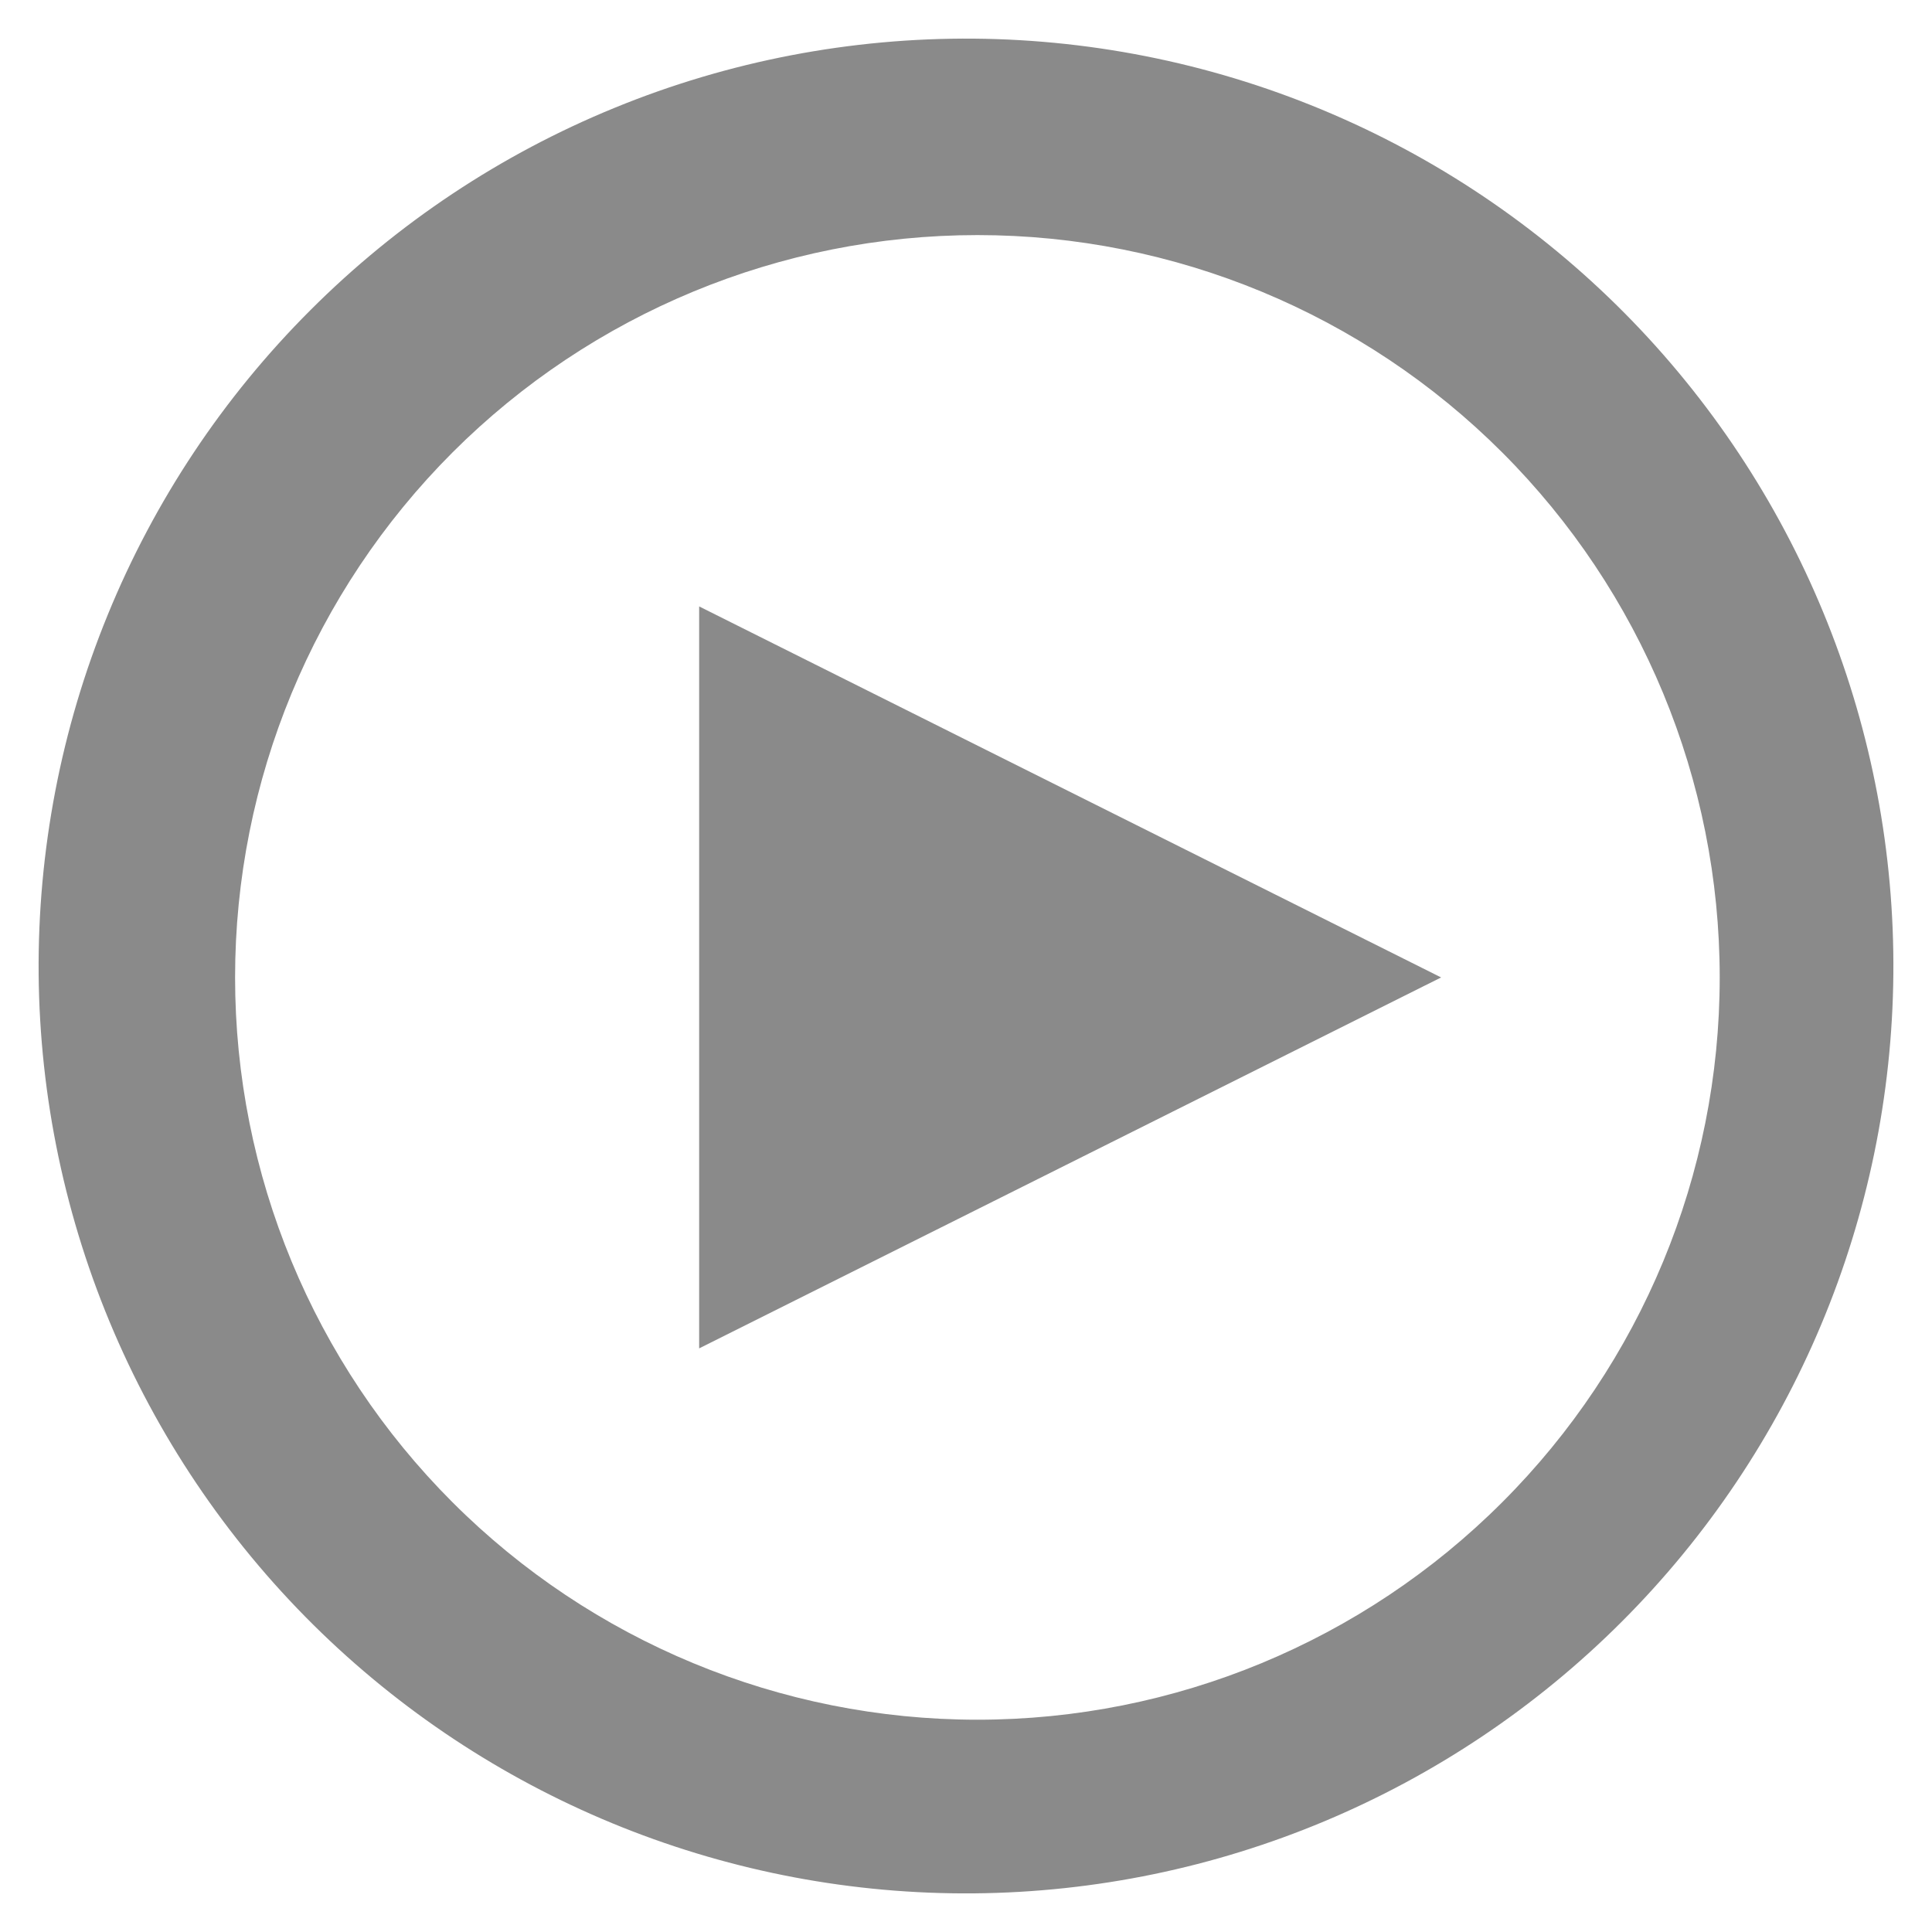
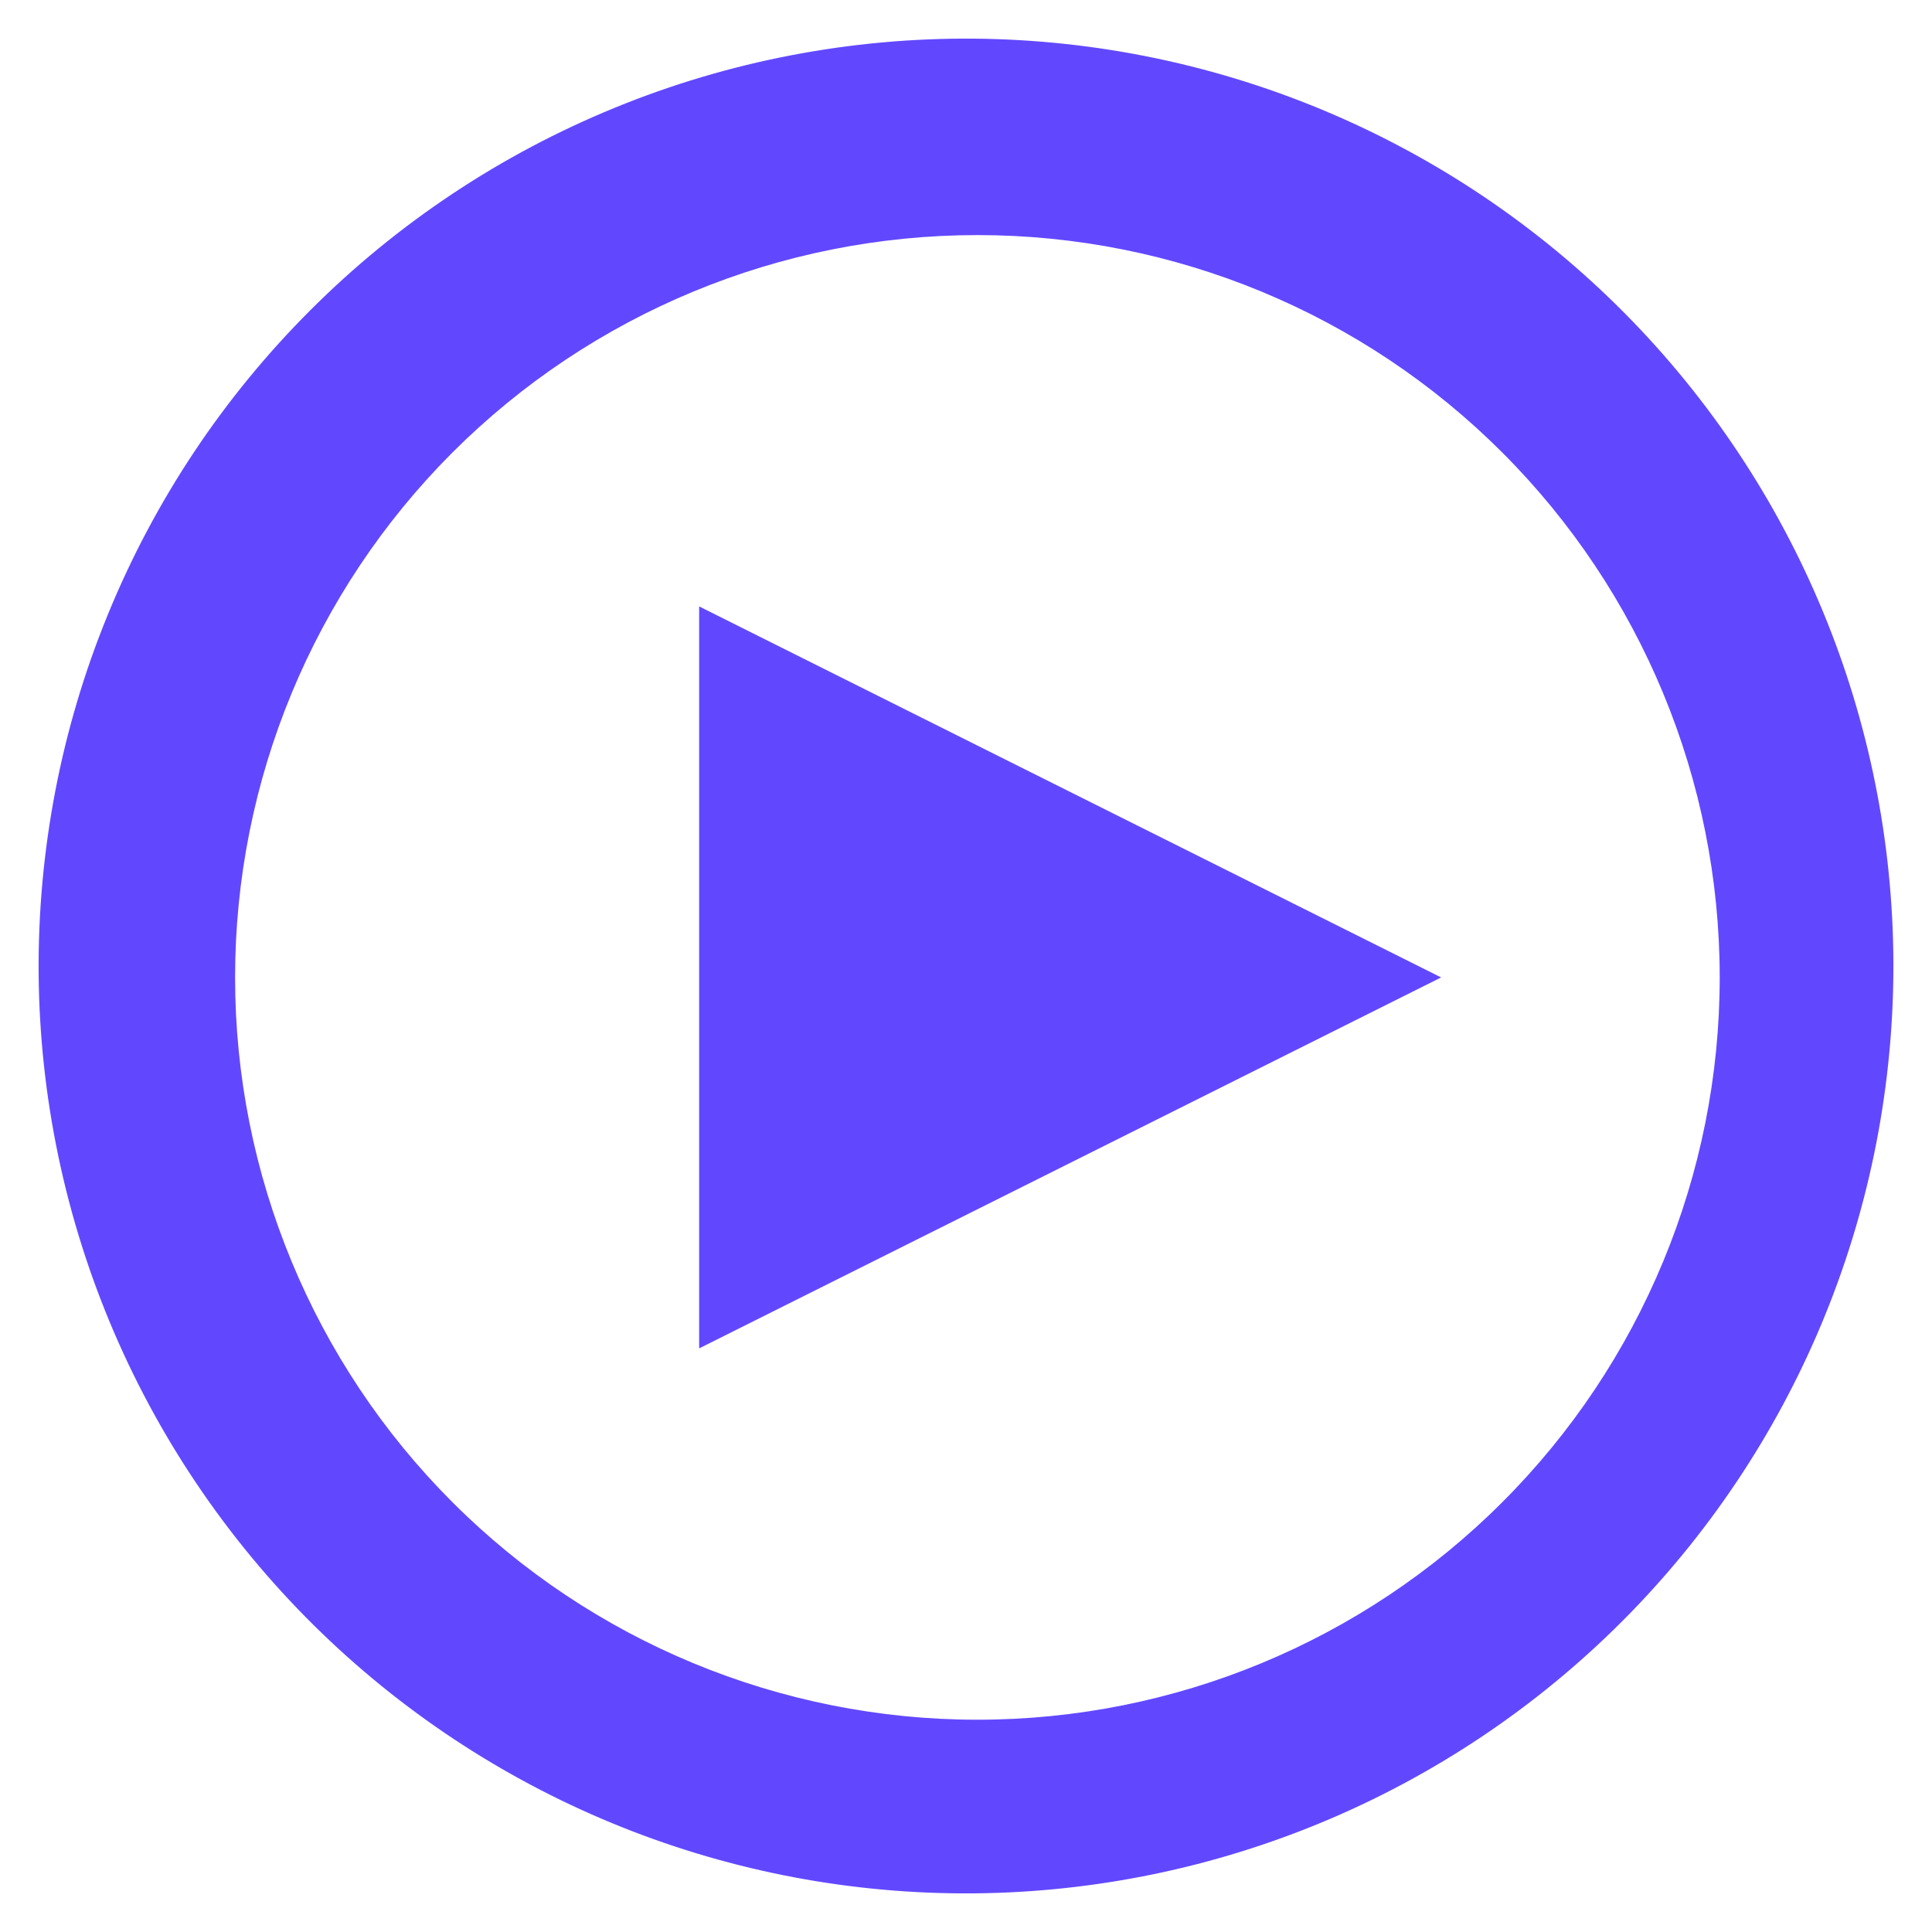
<svg xmlns="http://www.w3.org/2000/svg" width="25" height="25" viewBox="0 0 25 25" fill="none">
-   <path d="M4.163 21.131C3.017 20.024 2.103 18.7 1.474 17.236C0.845 15.772 0.514 14.198 0.5 12.604C0.487 11.011 0.79 9.431 1.394 7.956C1.997 6.481 2.888 5.141 4.015 4.015C5.141 2.888 6.481 1.997 7.956 1.394C9.431 0.79 11.011 0.487 12.604 0.5C14.198 0.514 15.772 0.845 17.236 1.474C18.7 2.103 20.024 3.017 21.131 4.163C23.317 6.427 24.527 9.458 24.5 12.604C24.472 15.751 23.21 18.76 20.985 20.985C18.76 23.21 15.751 24.472 12.604 24.5C9.458 24.527 6.427 23.317 4.163 21.131ZM19.439 19.439C21.241 17.638 22.253 15.195 22.253 12.648C22.253 10.1 21.241 7.657 19.439 5.855C17.638 4.054 15.195 3.042 12.648 3.042C10.1 3.042 7.657 4.054 5.855 5.855C4.054 7.657 3.042 10.1 3.042 12.648C3.042 15.195 4.054 17.638 5.855 19.439C7.657 21.241 10.1 22.253 12.648 22.253C15.195 22.253 17.638 21.241 19.439 19.439ZM9.047 7.847L18.648 12.648L9.047 17.448V7.847Z" fill="#8A8A8A" />
+   <path id="Vector" d="M4.163 21.131C3.017 20.024 2.103 18.7 1.474 17.236C0.845 15.772 0.514 14.198 0.5 12.604C0.487 11.011 0.79 9.431 1.394 7.956C1.997 6.481 2.888 5.141 4.015 4.015C5.141 2.888 6.481 1.997 7.956 1.394C9.431 0.79 11.011 0.487 12.604 0.5C14.198 0.514 15.772 0.845 17.236 1.474C18.7 2.103 20.024 3.017 21.131 4.163C23.317 6.427 24.527 9.458 24.5 12.604C24.472 15.751 23.21 18.76 20.985 20.985C18.76 23.21 15.751 24.472 12.604 24.5C9.458 24.527 6.427 23.317 4.163 21.131ZM19.439 19.439C21.241 17.638 22.253 15.195 22.253 12.648C22.253 10.1 21.241 7.657 19.439 5.855C17.638 4.054 15.195 3.042 12.648 3.042C10.1 3.042 7.657 4.054 5.855 5.855C4.054 7.657 3.042 10.1 3.042 12.648C3.042 15.195 4.054 17.638 5.855 19.439C7.657 21.241 10.1 22.253 12.648 22.253C15.195 22.253 17.638 21.241 19.439 19.439ZM9.047 7.847L18.648 12.648L9.047 17.448V7.847Z" fill="#6148FF" />
</svg>
